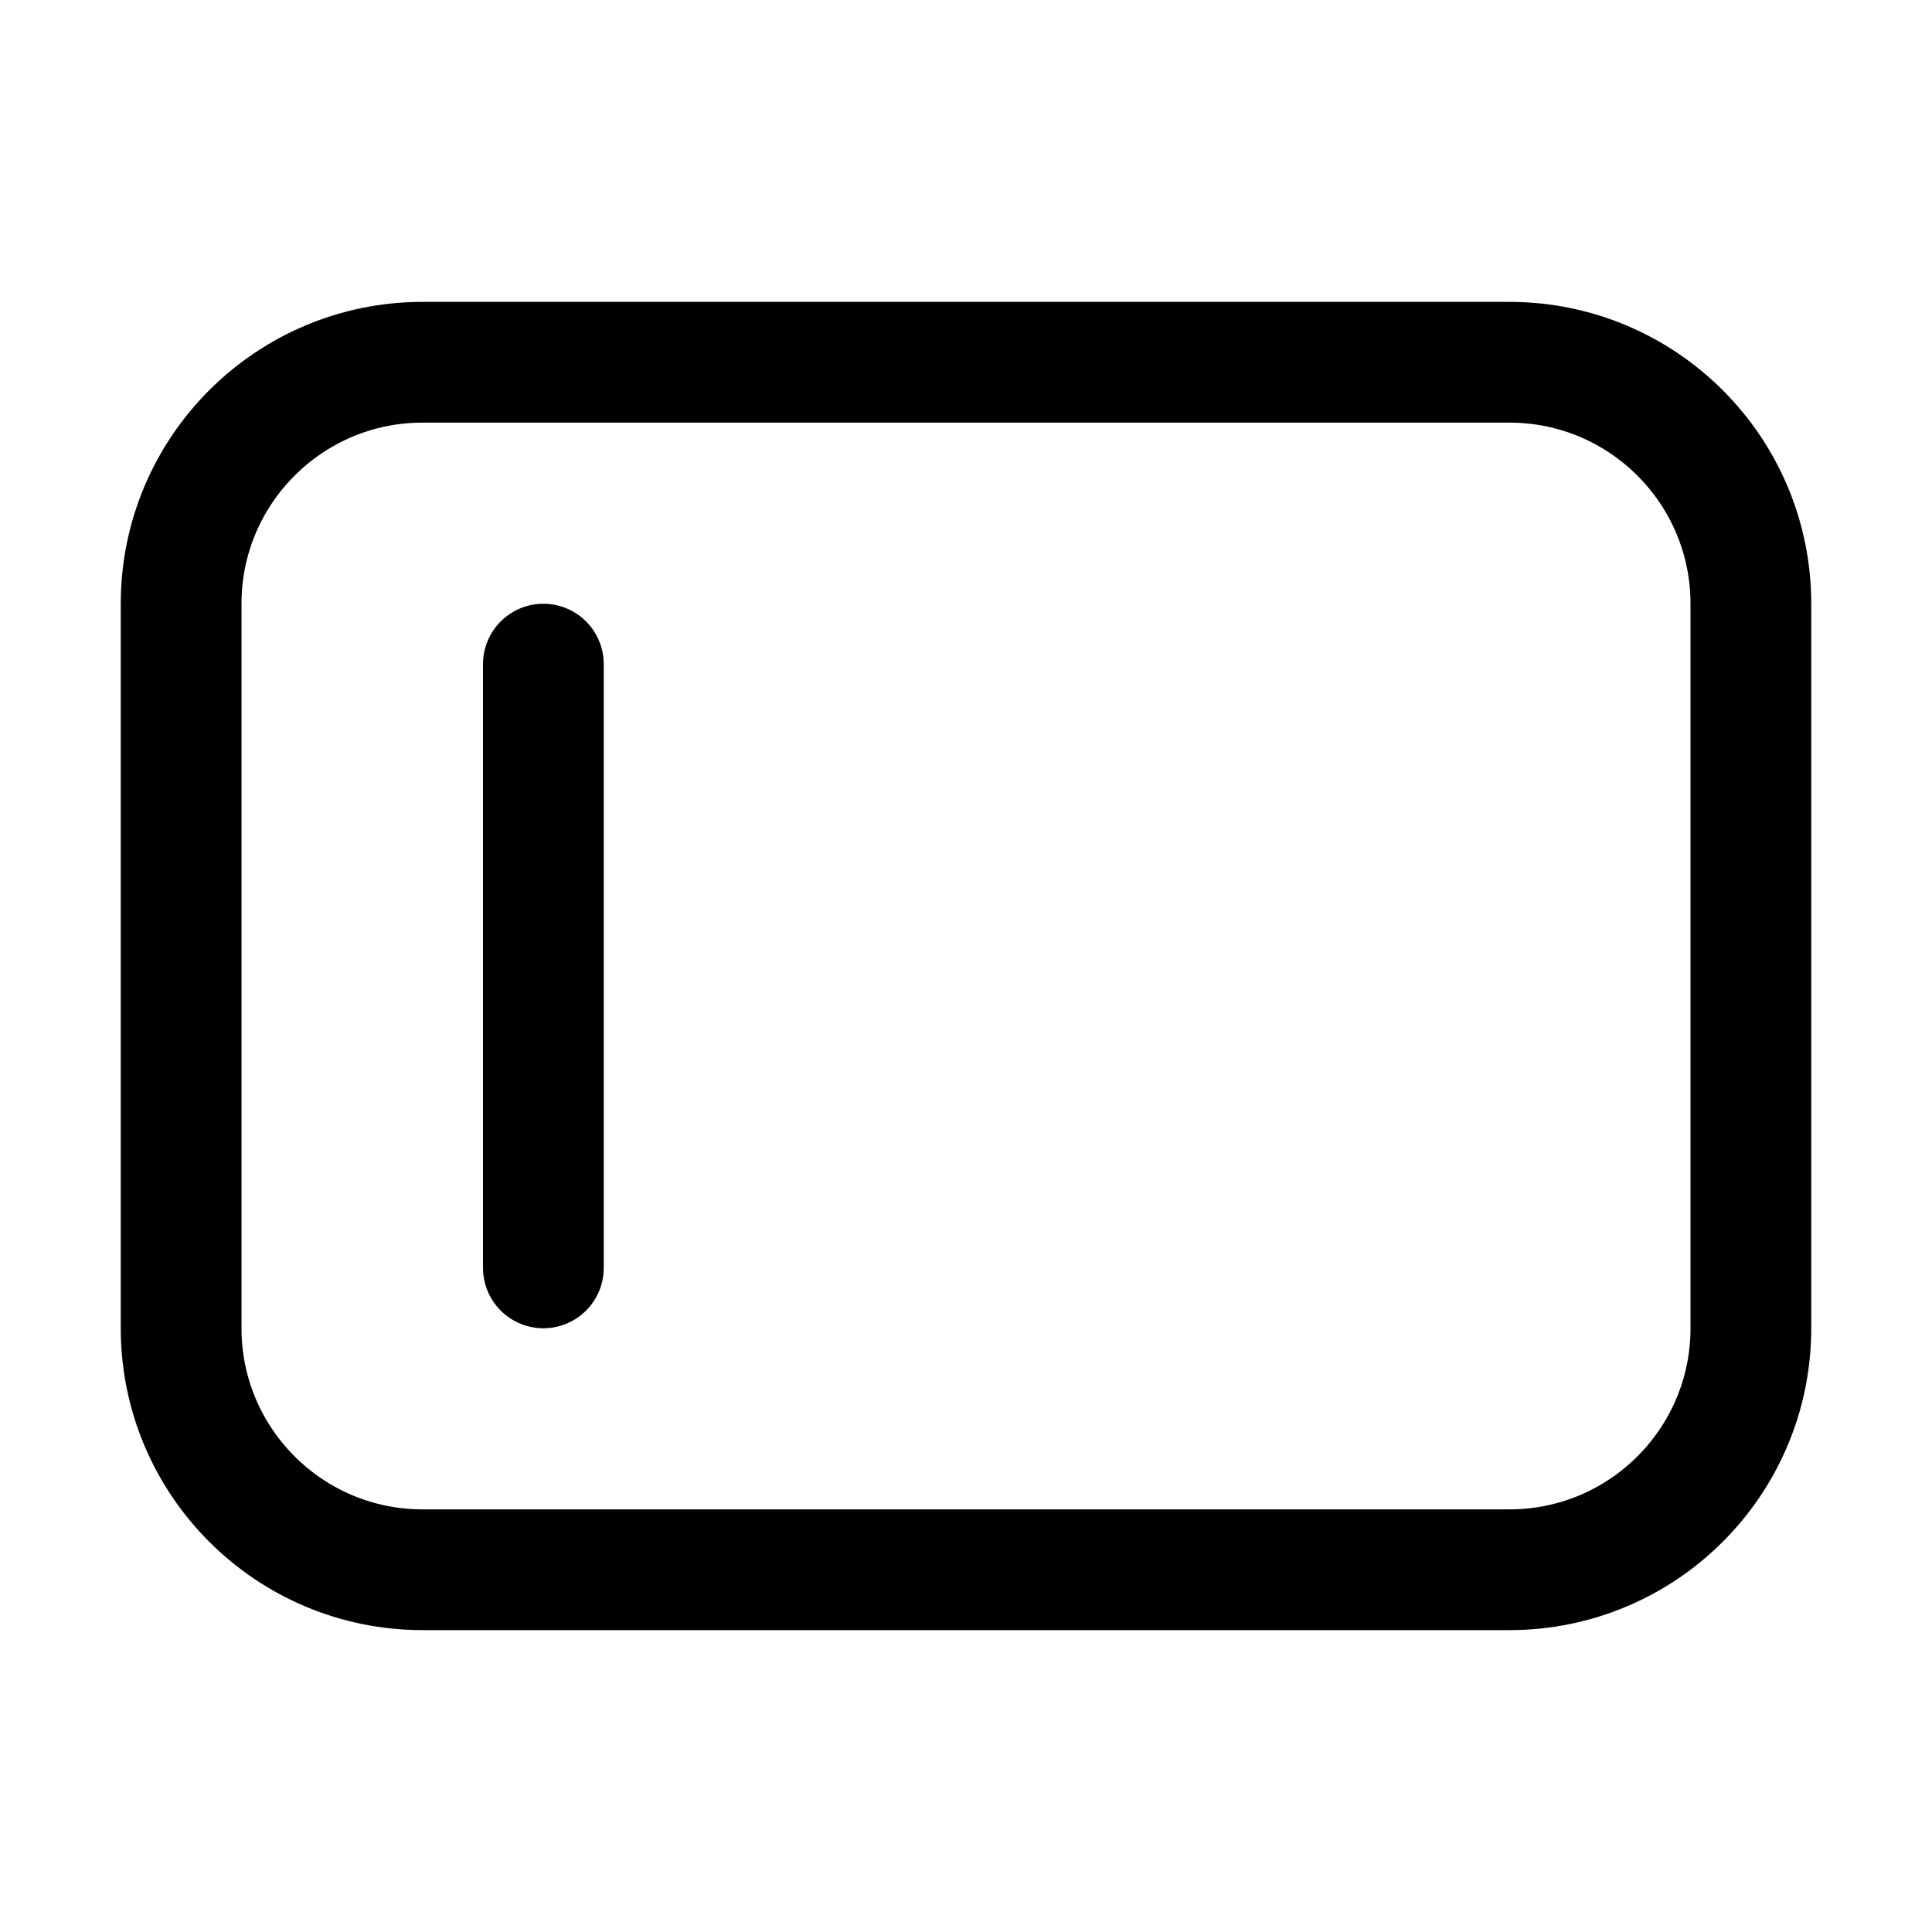
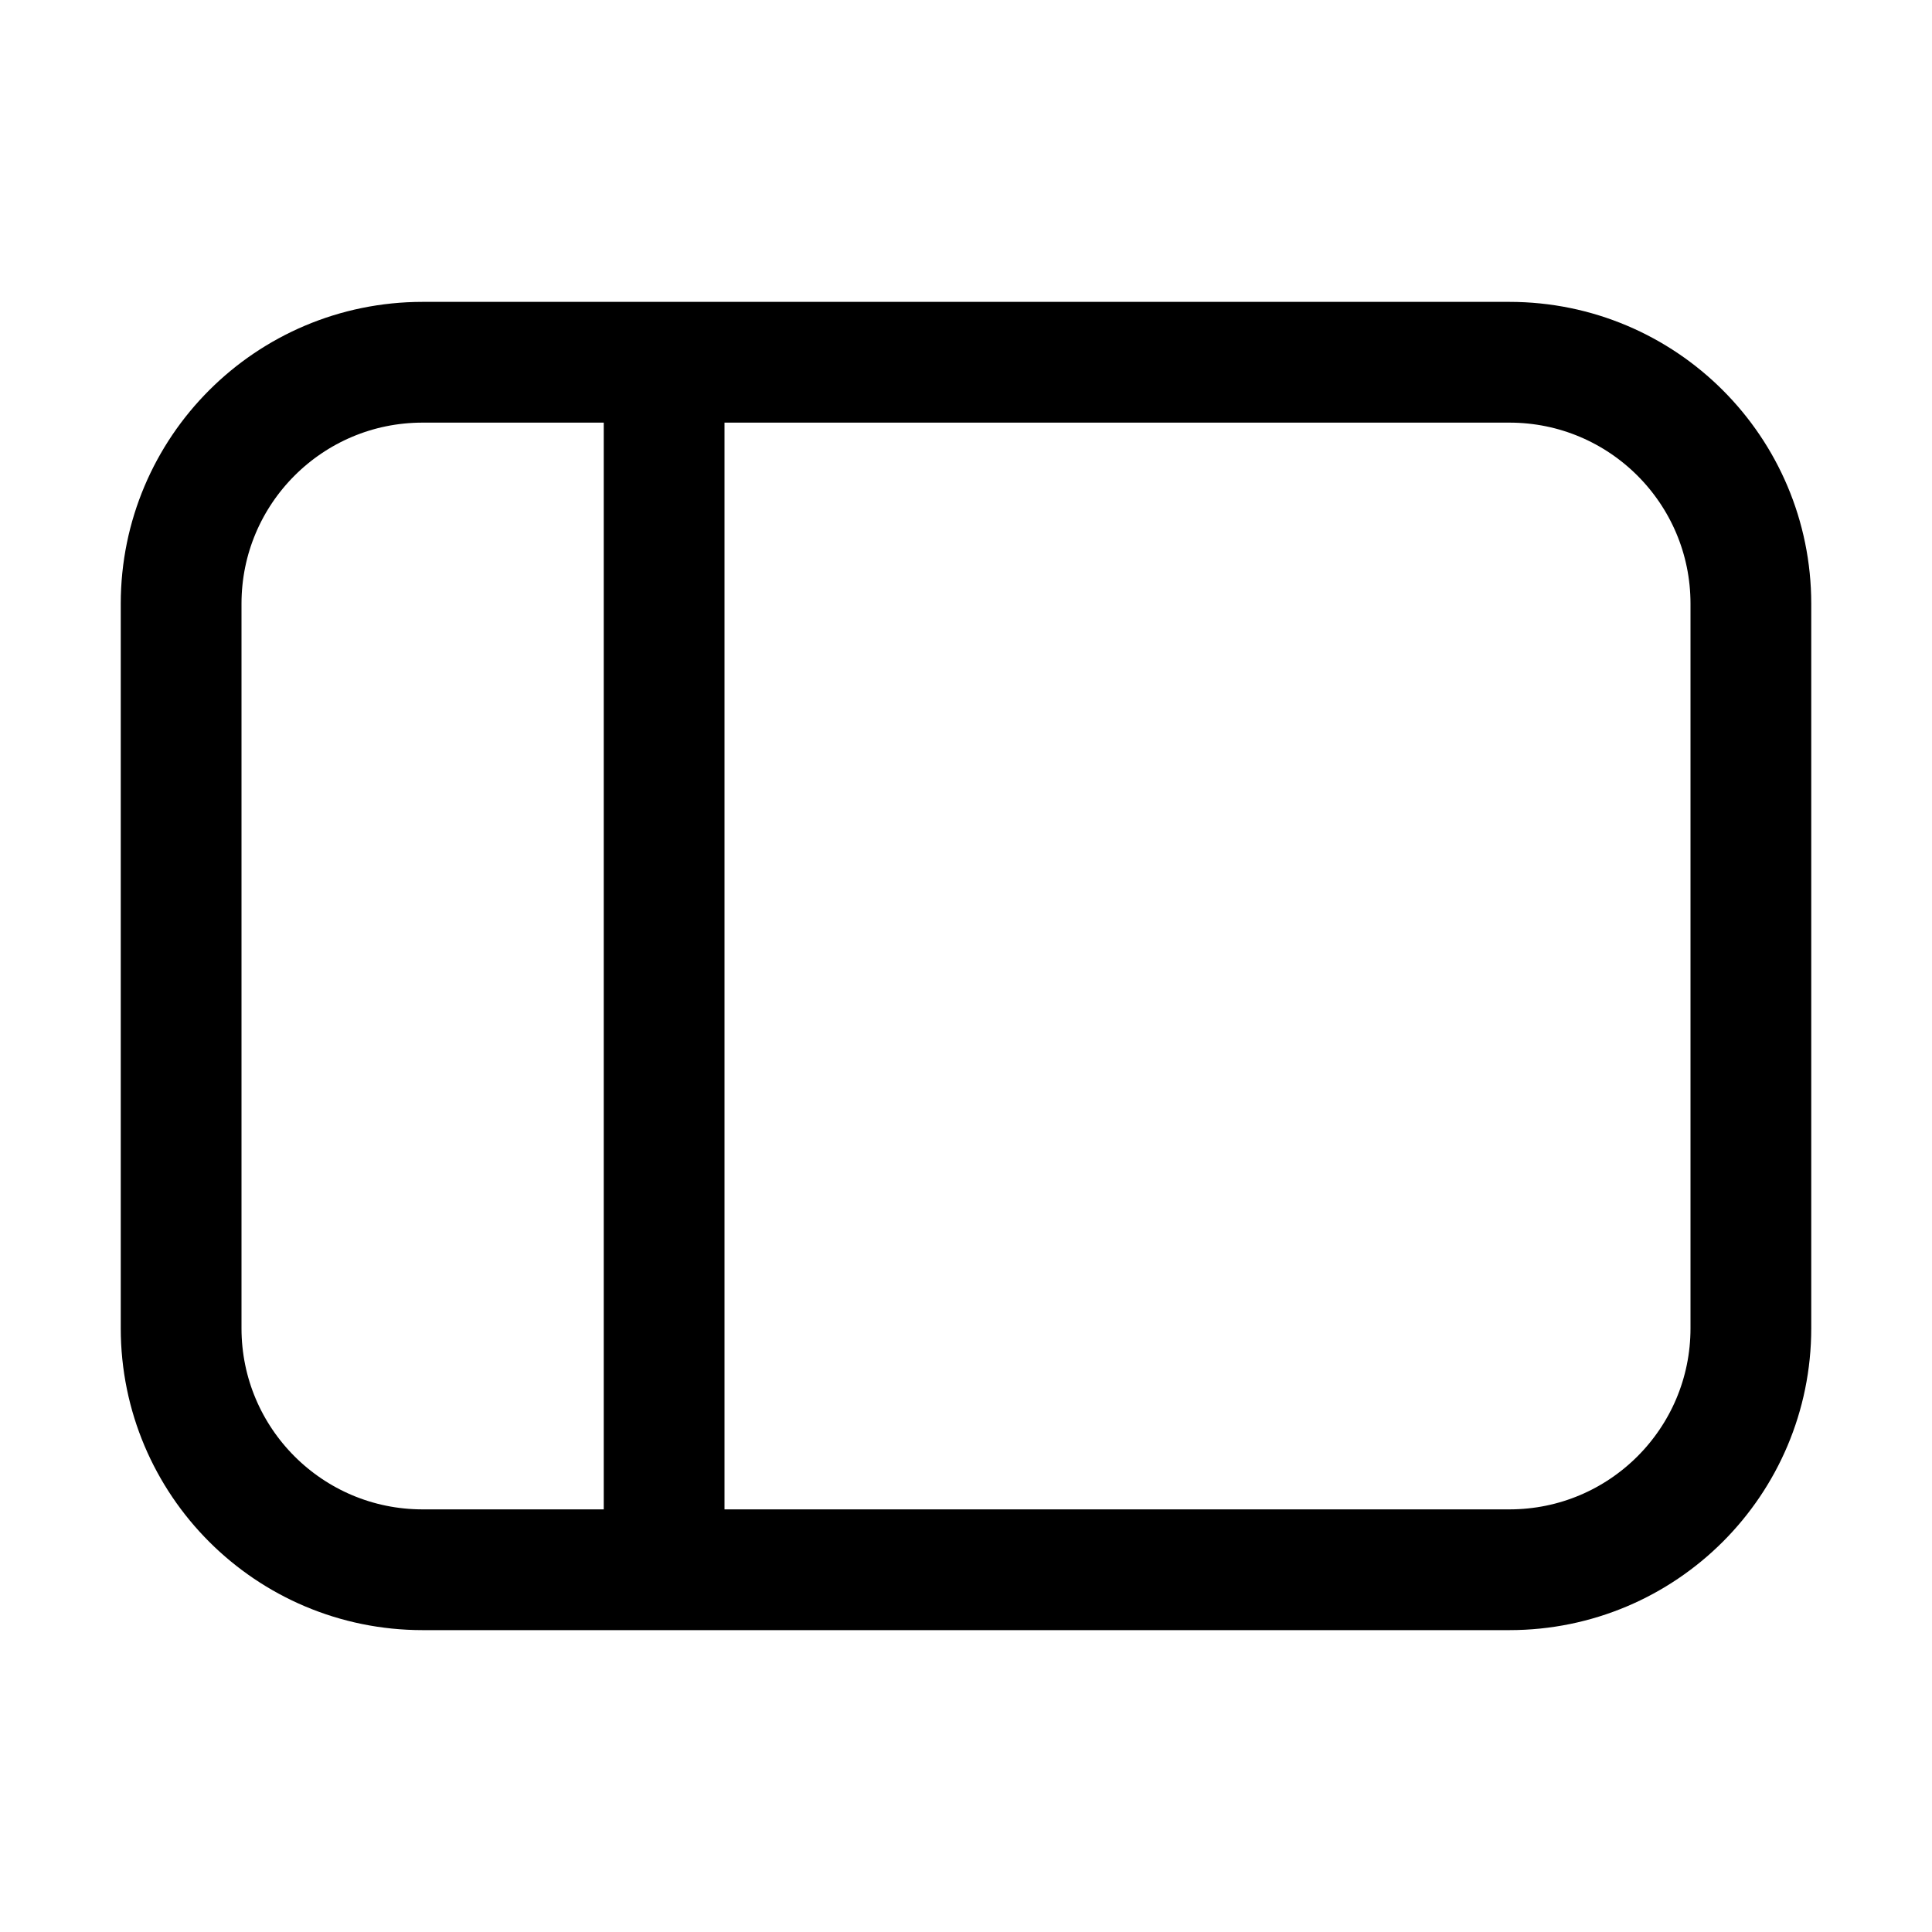
- <svg xmlns="http://www.w3.org/2000/svg" fill="none" viewBox="0 0 16 16">
-   <path stroke="#000" d="M1.5 5a2 2 0 0 1 2-2h9a2 2 0 0 1 2 2v6a2 2 0 0 1-2 2h-9a2 2 0 0 1-2-2z" />
-   <path stroke="#000" stroke-linecap="round" d="M4.5 5.5v5" />
+ <svg xmlns="http://www.w3.org/2000/svg" width="16" height="16" viewBox="0 0 16 16" fill="none">
+   <path d="M1.5 5C1.5 3.895 2.395 3 3.5 3H12.5C13.605 3 14.5 3.895 14.5 5V11C14.5 12.105 13.605 13 12.5 13H3.5C2.395 13 1.5 12.105 1.5 11V5Z" stroke="black" />
+   <path d="M5.5 3V13" stroke="black" />
</svg>
